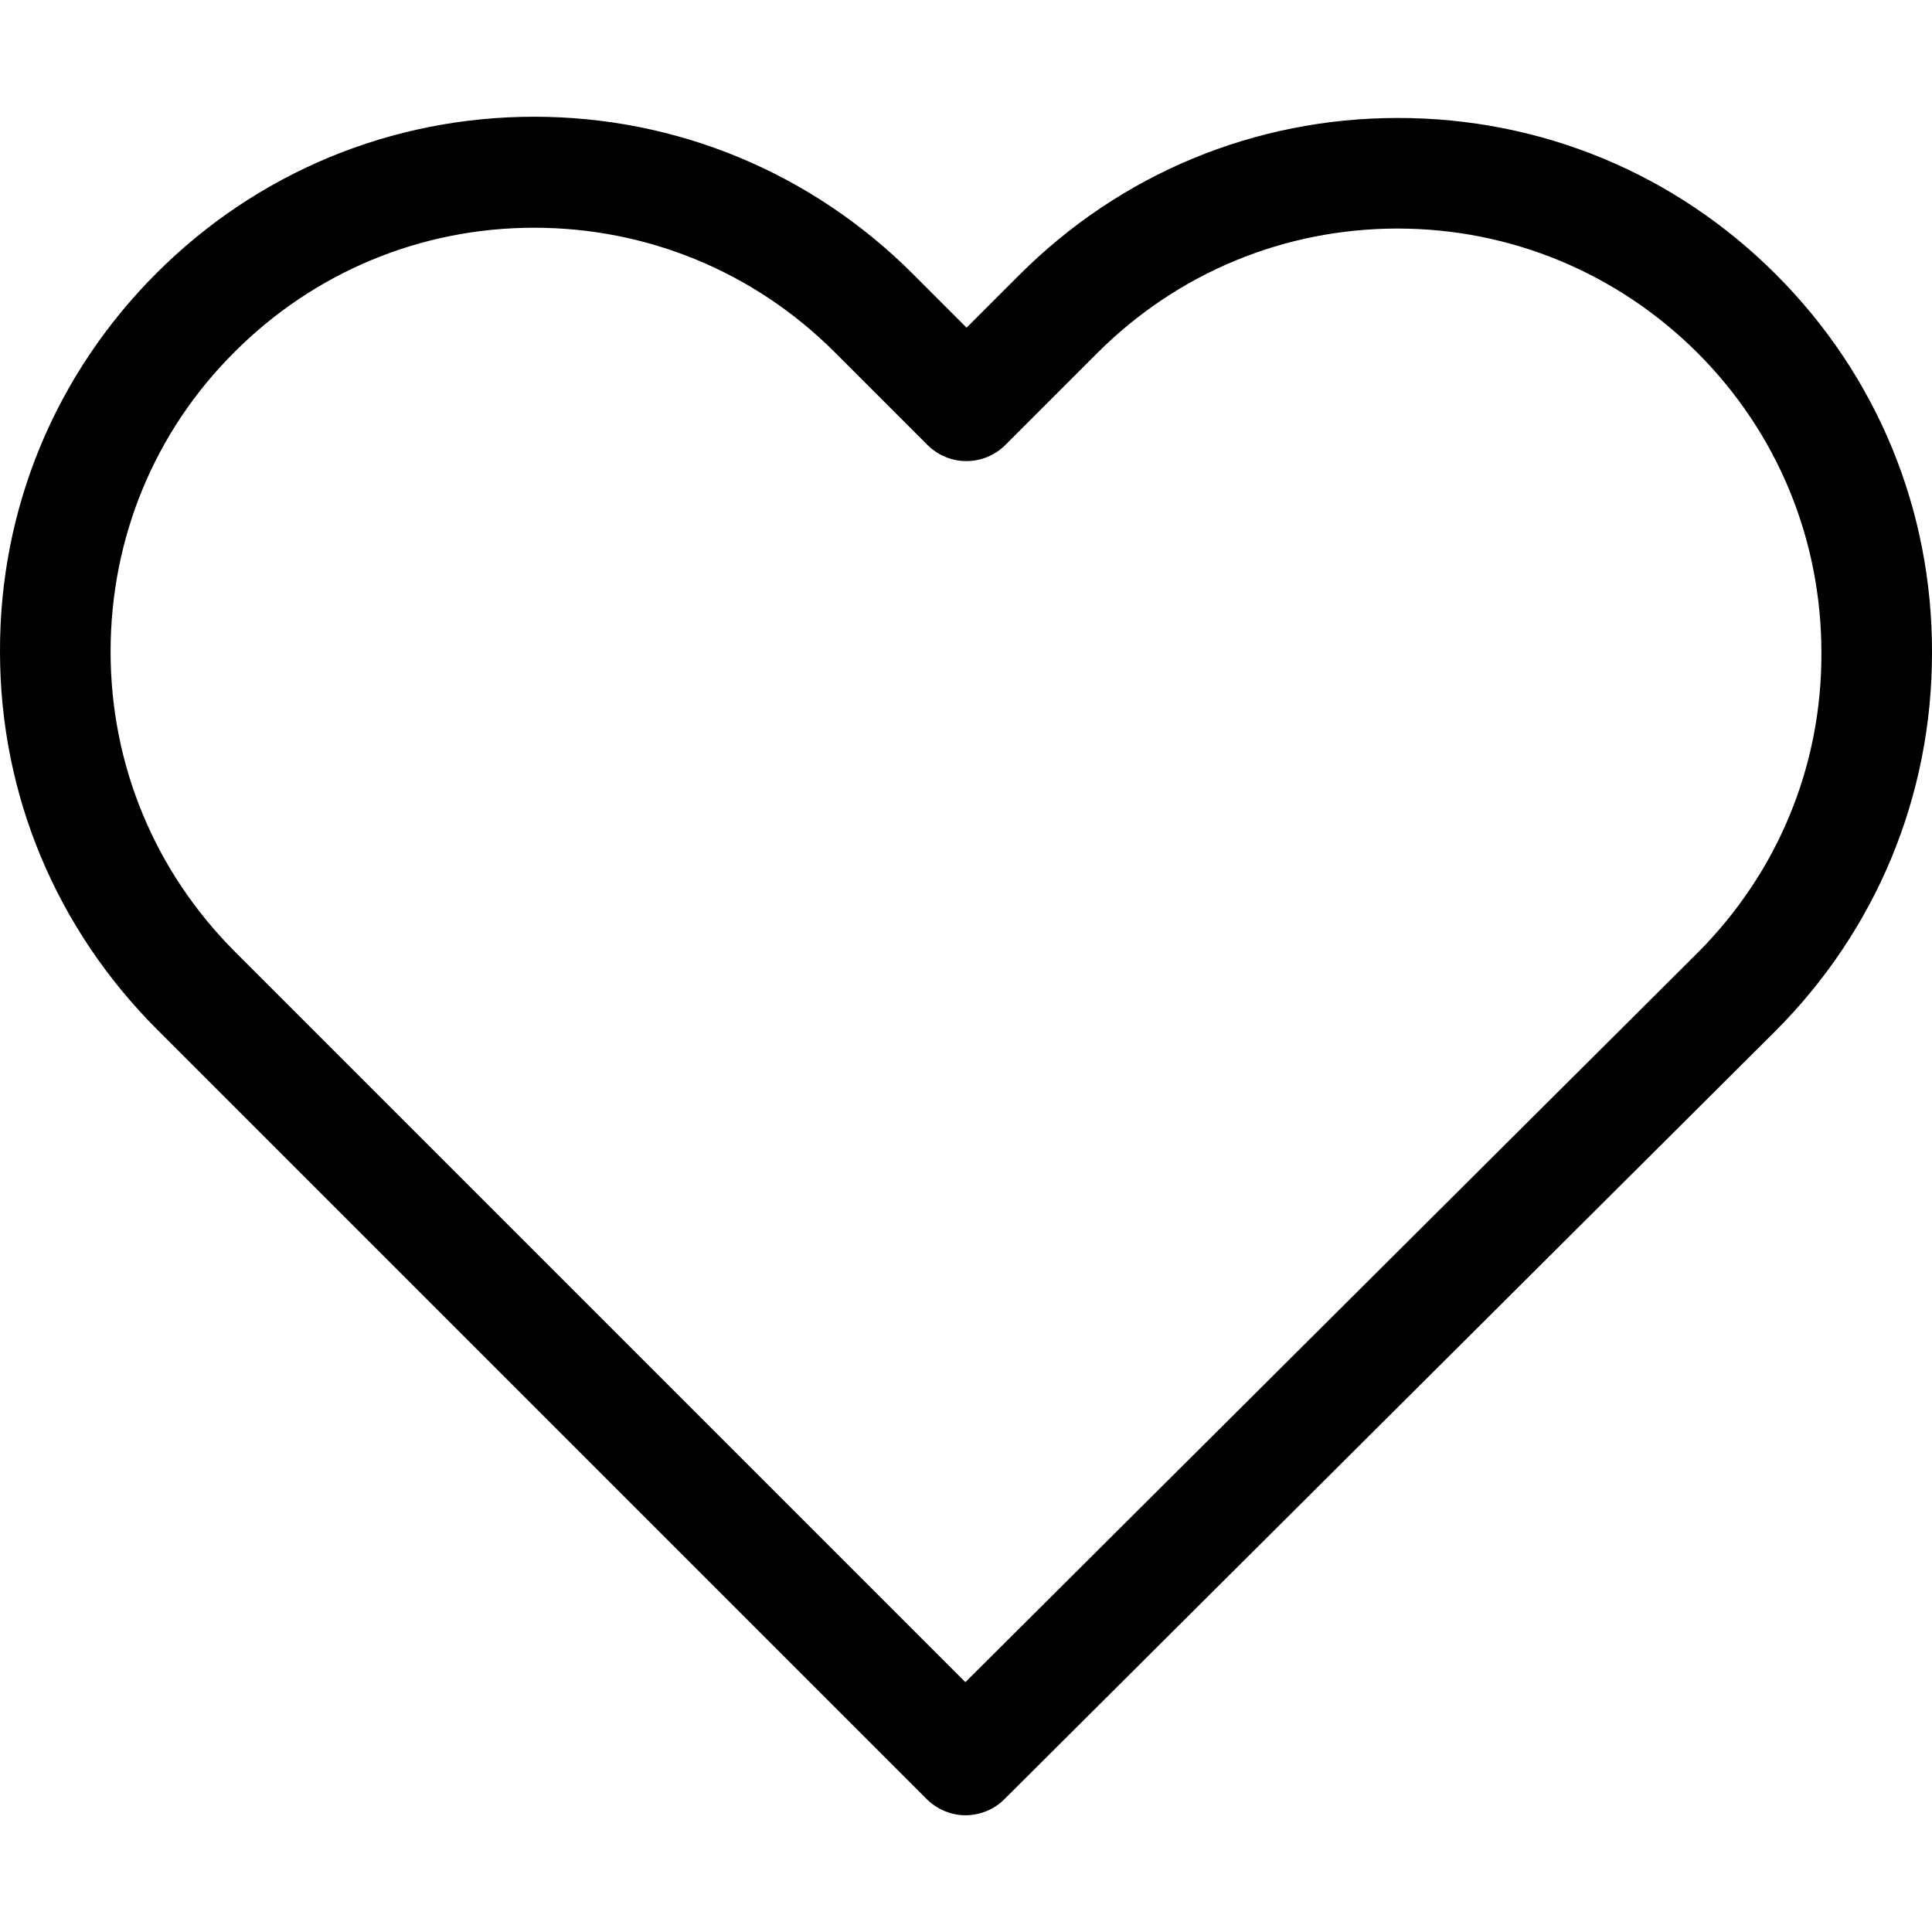
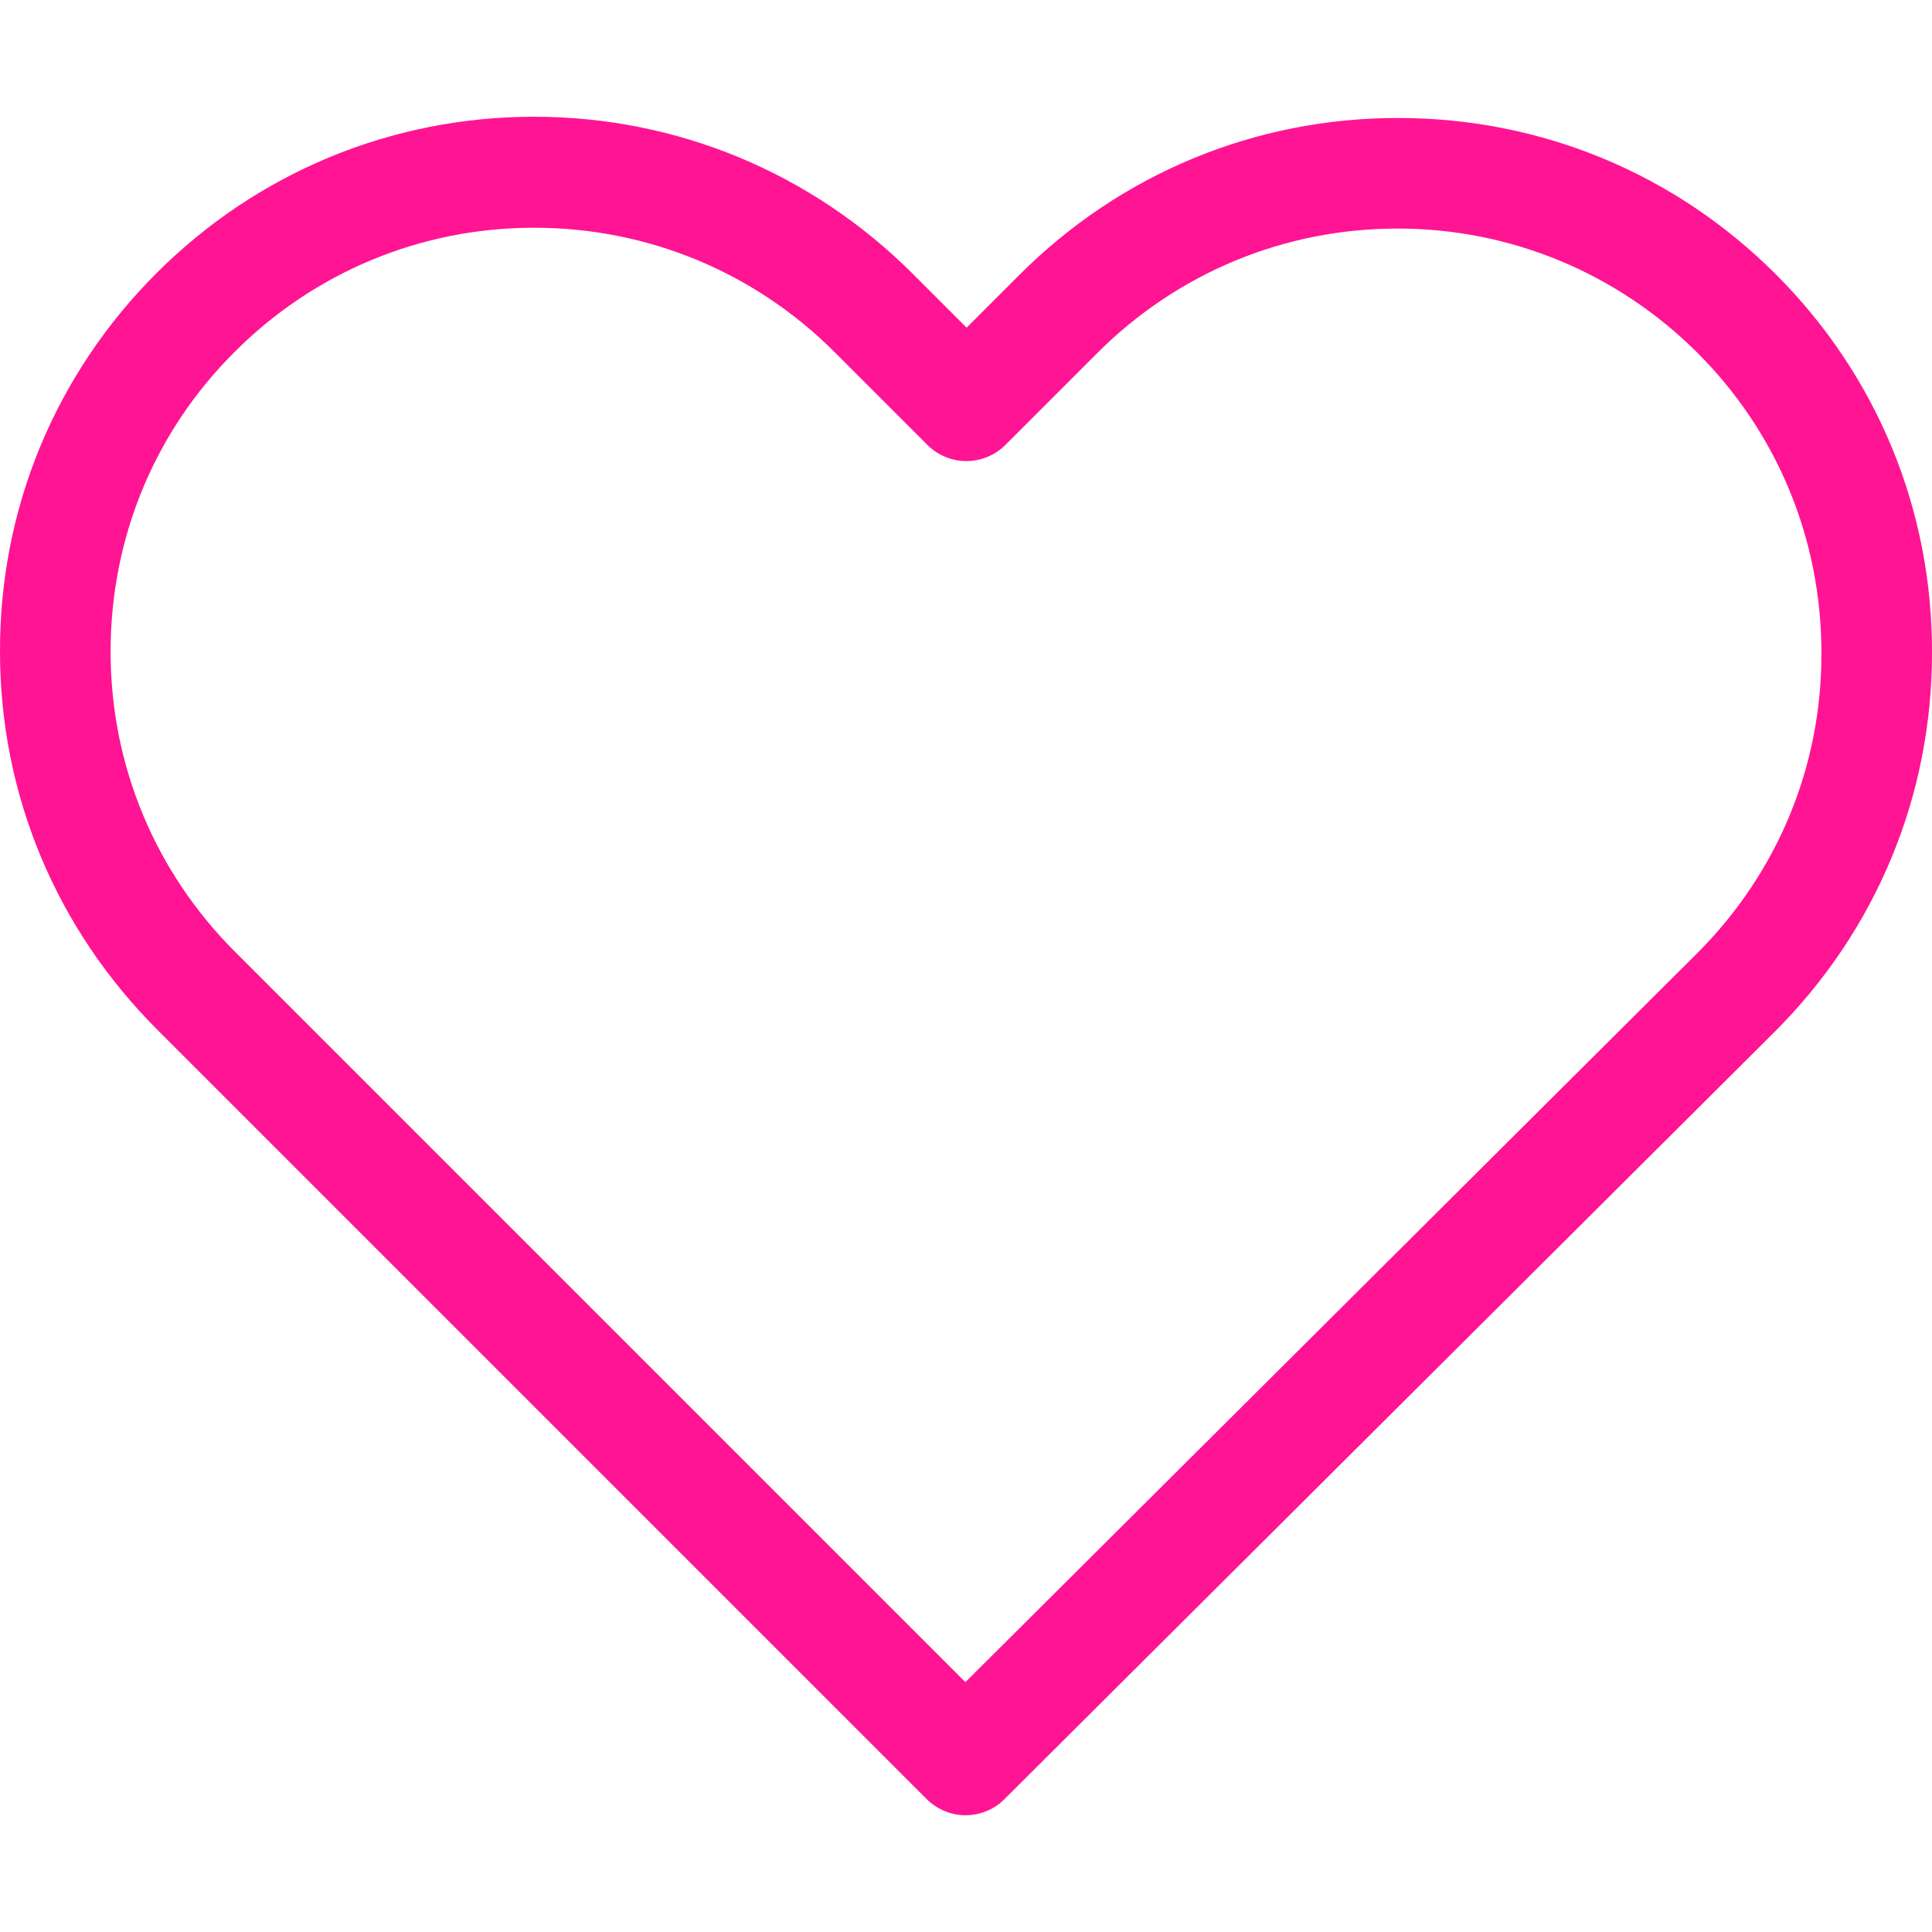
- <svg xmlns="http://www.w3.org/2000/svg" version="1.1" id="Capa_1" x="0px" y="0px" viewBox="0 0 471.701 471.701" style="enable-background:new 0 0 471.701 471.701;" xml:space="preserve" fill="black">
+ <svg xmlns="http://www.w3.org/2000/svg" version="1.1" id="Capa_1" x="0px" y="0px" viewBox="0 0 471.701 471.701" style="enable-background:new 0 0 471.701 471.701;" xml:space="preserve" fill="deeppink">
  <g>
    <path d="M433.601,67.001c-24.7-24.7-57.4-38.2-92.3-38.2s-67.7,13.6-92.4,38.3l-12.9,12.9l-13.1-13.1   c-24.7-24.7-57.6-38.4-92.5-38.4c-34.8,0-67.6,13.6-92.2,38.2c-24.7,24.7-38.3,57.5-38.2,92.4c0,34.9,13.7,67.6,38.4,92.3   l187.8,187.8c2.6,2.6,6.1,4,9.5,4c3.4,0,6.9-1.3,9.5-3.9l188.2-187.5c24.7-24.7,38.3-57.5,38.3-92.4   C471.801,124.501,458.301,91.701,433.601,67.001z M414.401,232.701l-178.7,178l-178.3-178.3c-19.6-19.6-30.4-45.6-30.4-73.3   s10.7-53.7,30.3-73.2c19.5-19.5,45.5-30.3,73.1-30.3c27.7,0,53.8,10.8,73.4,30.4l22.6,22.6c5.3,5.3,13.8,5.3,19.1,0l22.4-22.4   c19.6-19.6,45.7-30.4,73.3-30.4c27.6,0,53.6,10.8,73.2,30.3c19.6,19.6,30.3,45.6,30.3,73.3   C444.801,187.101,434.001,213.101,414.401,232.701z" />
  </g>
</svg>
